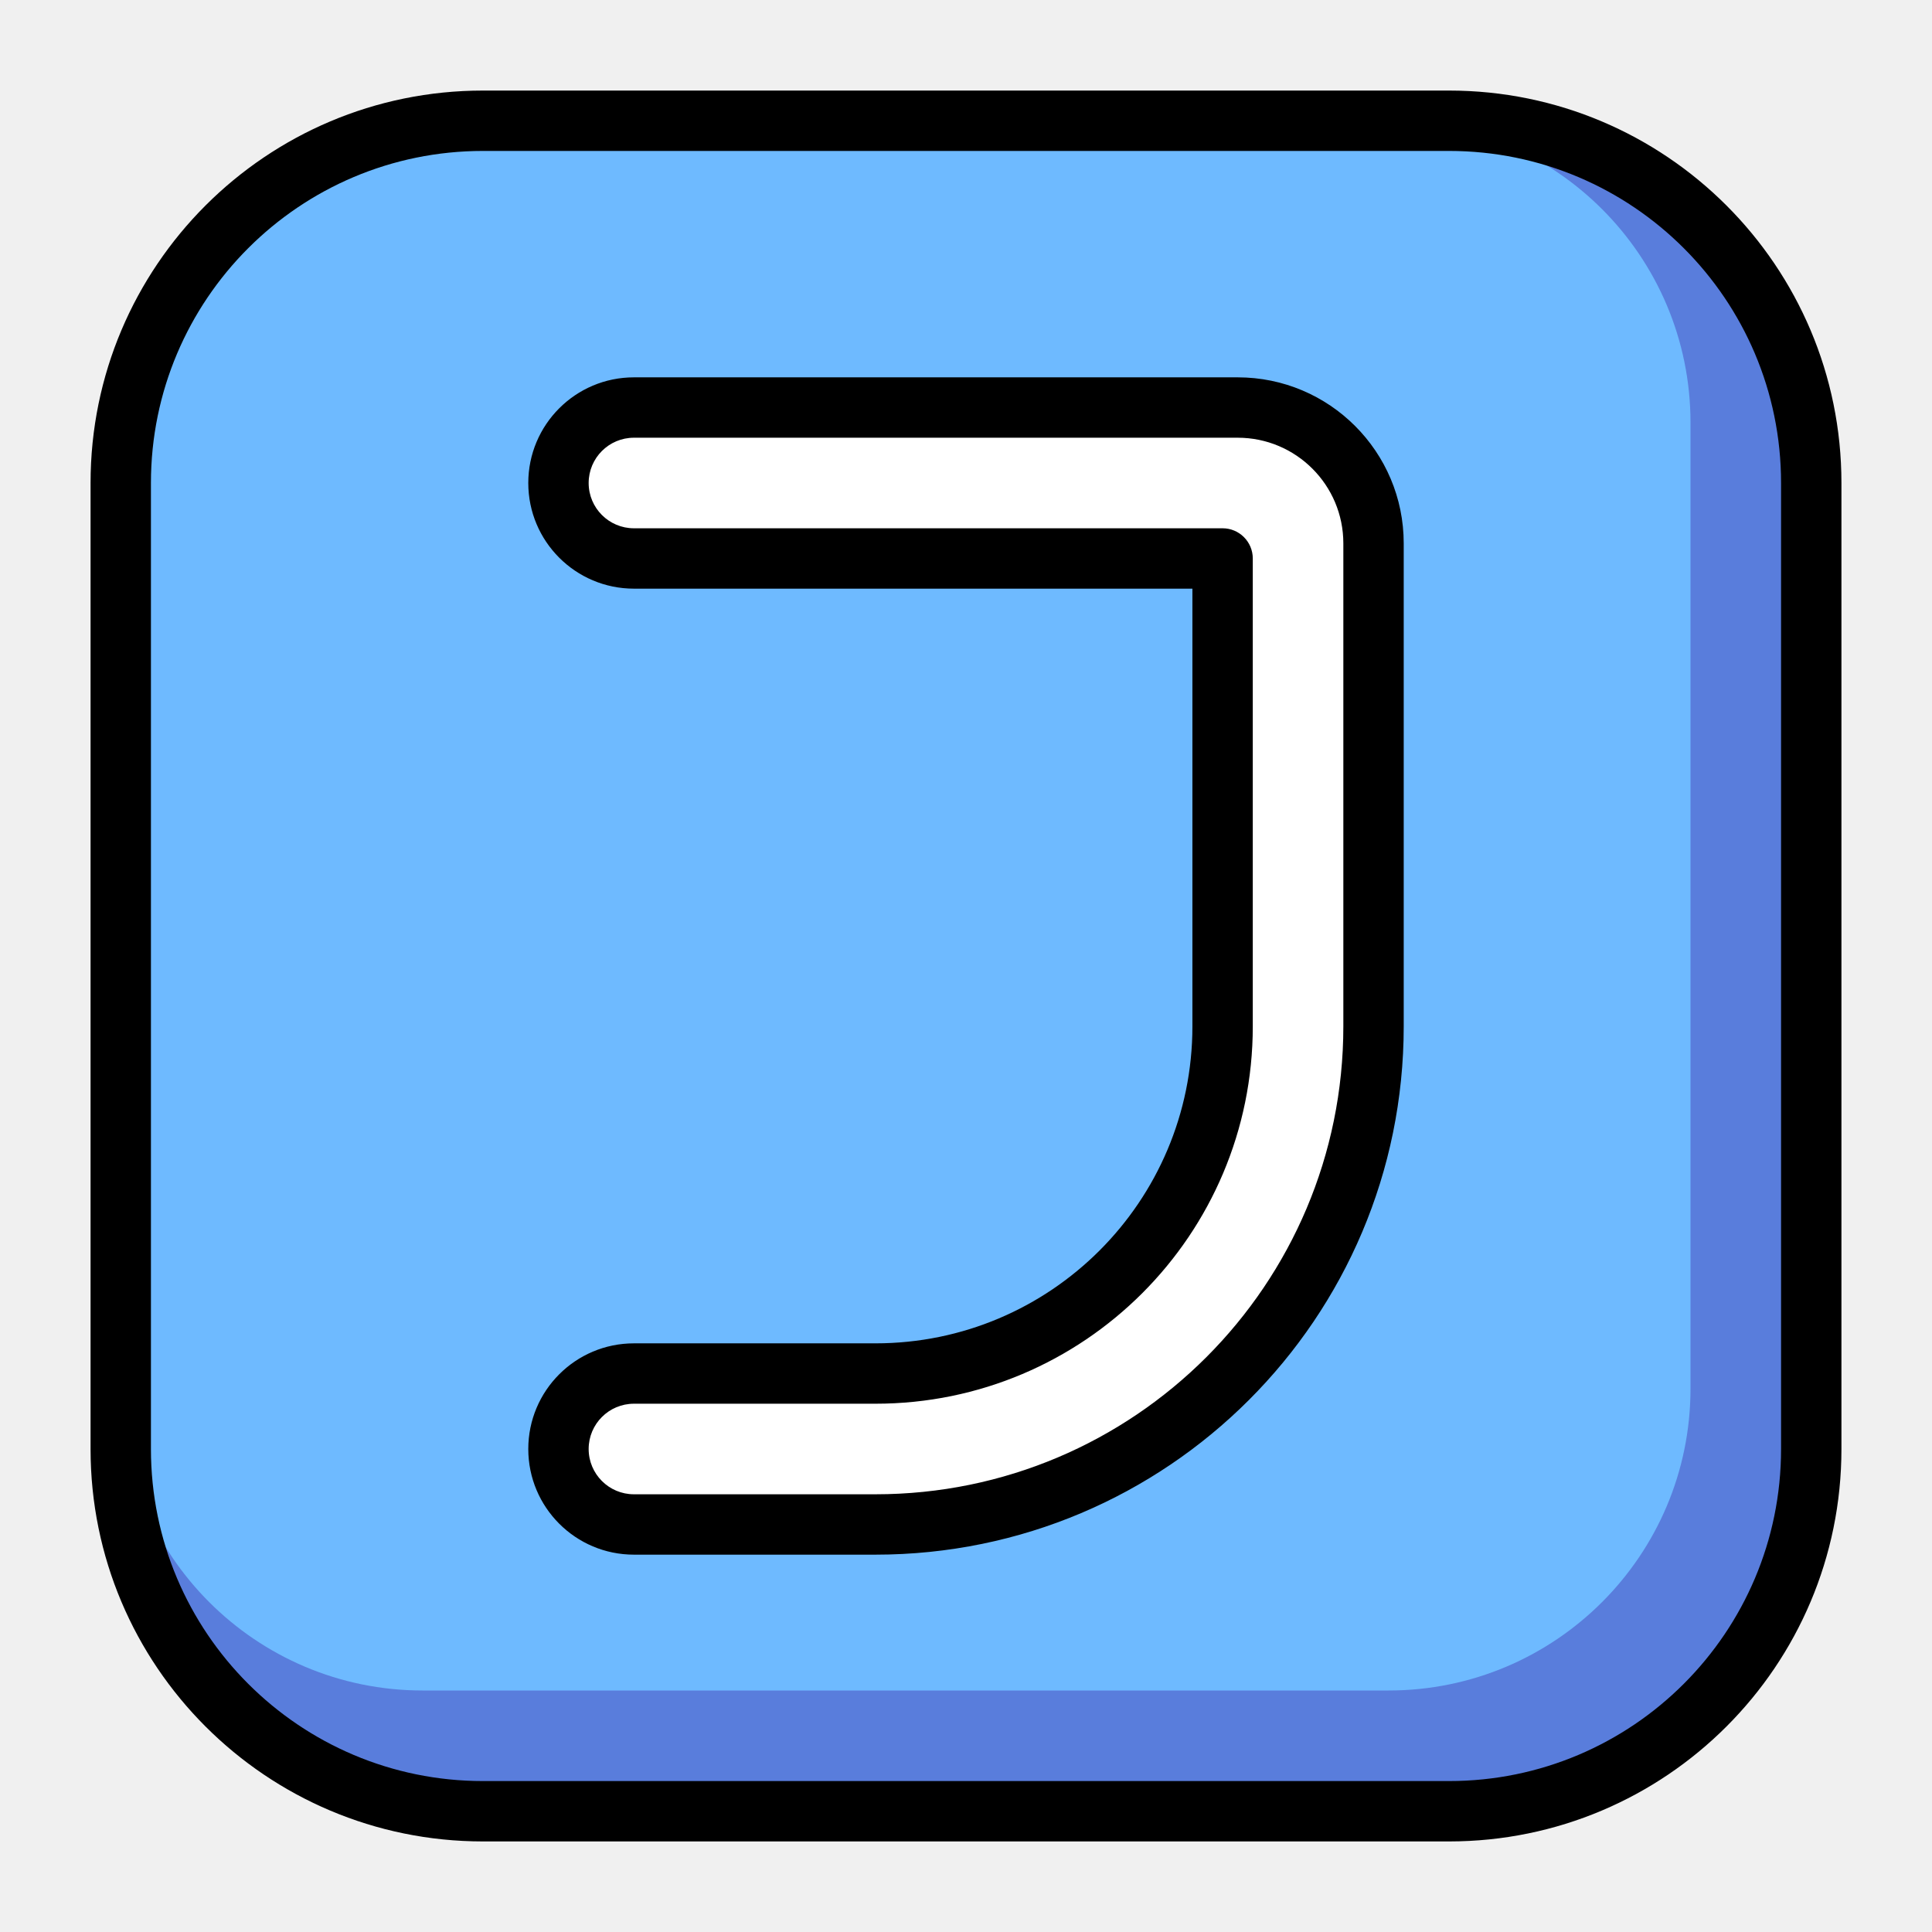
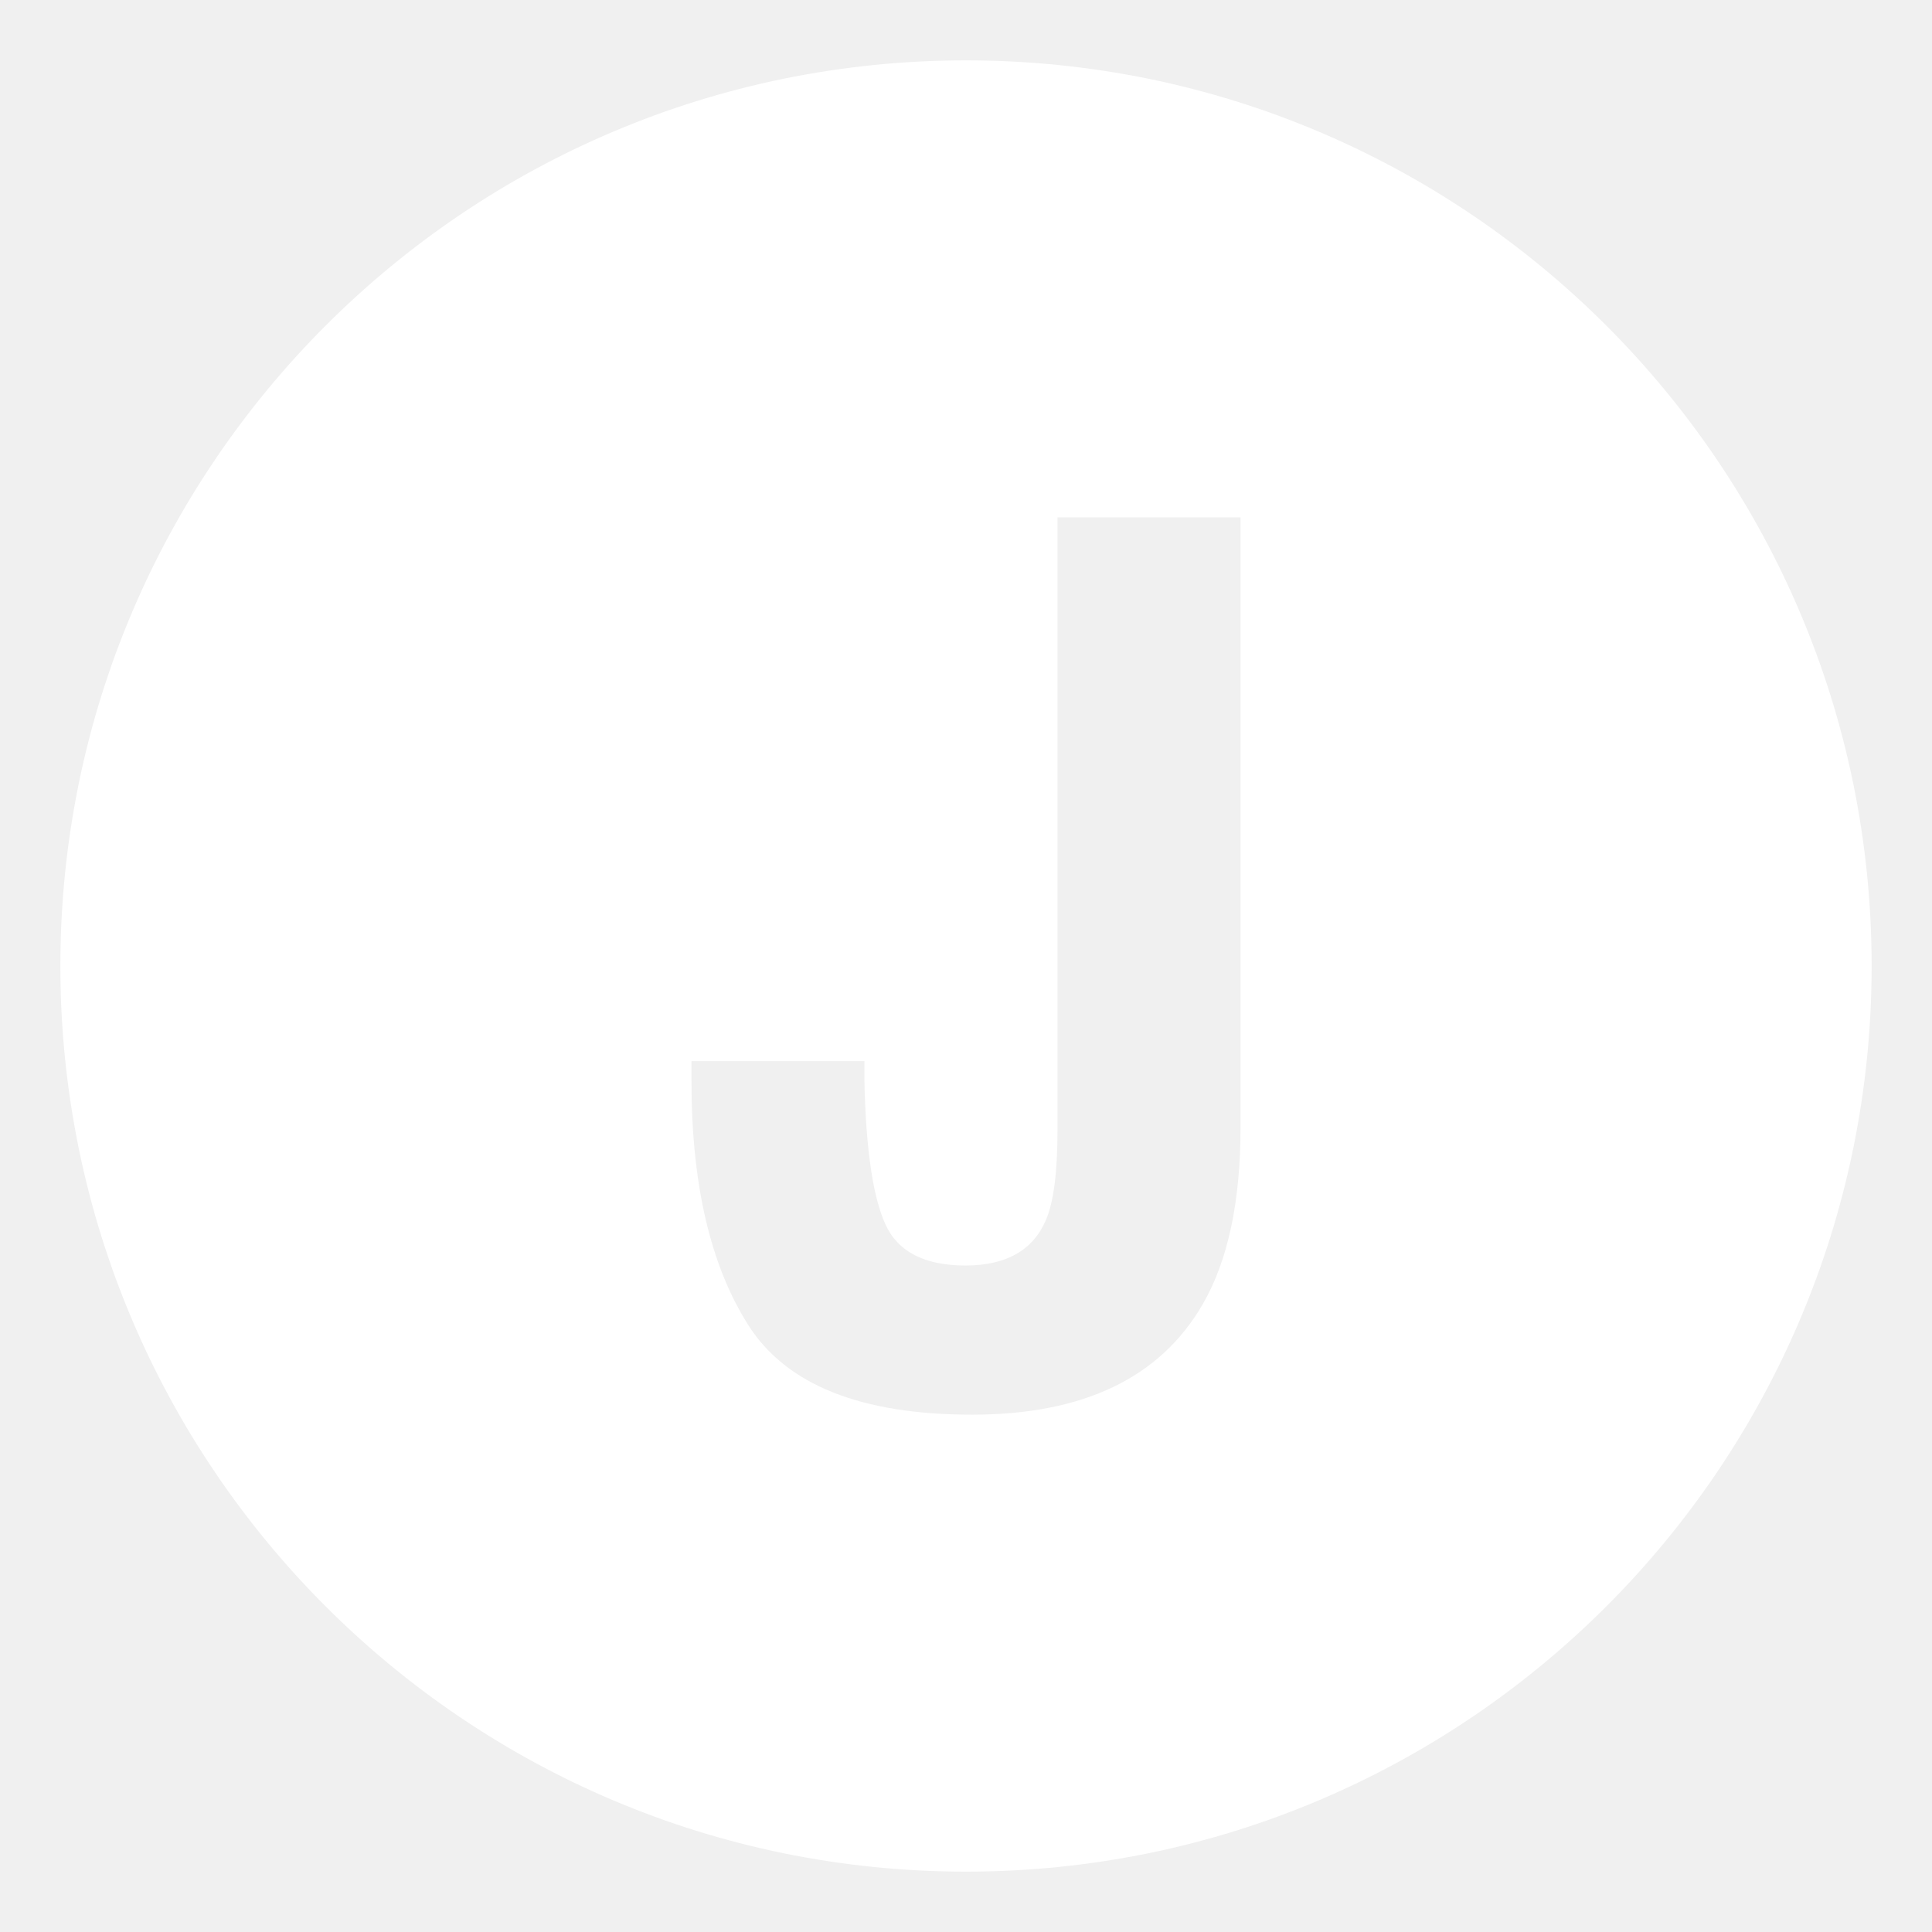
- <svg xmlns="http://www.w3.org/2000/svg" width="512" height="512" viewBox="0 0 512 512" fill="none">
-   <path d="M32 128C32 74.981 74.981 32 128 32H384C437.019 32 480 74.981 480 128V384C480 437.019 437.019 480 384 480H128C74.981 480 32 437.019 32 384V128Z" fill="#597DDC" />
-   <path d="M32 112C32 67.817 67.817 32 112 32H368C412.183 32 448 67.817 448 112V368C448 412.183 412.183 448 368 448H112C67.817 448 32 412.183 32 368V112Z" fill="#6EBAFF" />
-   <path fill-rule="evenodd" clip-rule="evenodd" d="M24 128C24 70.562 70.562 24 128 24H384C441.438 24 488 70.562 488 128V384C488 441.438 441.438 488 384 488H128C70.562 488 24 441.438 24 384V128ZM128 40C79.399 40 40 79.399 40 128V384C40 432.601 79.399 472 128 472H384C432.601 472 472 432.601 472 384V128C472 79.399 432.601 40 384 40H128Z" fill="black" />
-   <path fill-rule="evenodd" clip-rule="evenodd" d="M148 128C148 116.954 156.954 108 168 108H328C347.882 108 364 124.118 364 144V272C364 344.902 304.902 404 232 404H168C156.954 404 148 395.046 148 384C148 372.954 156.954 364 168 364H232C282.81 364 324 322.81 324 272V148H168C156.954 148 148 139.046 148 128Z" fill="white" />
-   <path fill-rule="evenodd" clip-rule="evenodd" d="M140 128C140 112.536 152.536 100 168 100H328C352.301 100 372 119.699 372 144V272C372 349.32 309.32 412 232 412H168C152.536 412 140 399.464 140 384C140 368.536 152.536 356 168 356H232C278.392 356 316 318.392 316 272V156H168C152.536 156 140 143.464 140 128ZM168 116C161.373 116 156 121.373 156 128C156 134.627 161.373 140 168 140H324C328.418 140 332 143.582 332 148V272C332 327.228 287.228 372 232 372H168C161.373 372 156 377.373 156 384C156 390.627 161.373 396 168 396H232C300.483 396 356 340.483 356 272V144C356 128.536 343.464 116 328 116H168Z" fill="black" />
+ <svg xmlns="http://www.w3.org/2000/svg" width="52px" height="52px" viewBox="0 0 64 64" aria-hidden="true" role="img" class="iconify iconify--emojione-monotone" preserveAspectRatio="xMidYMid meet">
+   <path d="M32 2C15.432 2 2 15.432 2 32s13.432 30 30 30s30-13.432 30-30S48.568 2 32 2m9.095 35.334c0 2.469-.417 4.424-1.251 5.867c-1.412 2.441-3.959 3.662-7.642 3.662s-6.153-.988-7.411-2.963c-1.256-1.975-1.885-4.67-1.885-8.082v-.668h5.729v.668c.049 2.244.279 3.822.693 4.734c.412.912 1.297 1.369 2.652 1.369c1.344 0 2.231-.498 2.663-1.496c.259-.592.388-1.588.388-2.992V17.139h6.063v20.195z" fill="white" />
</svg>
